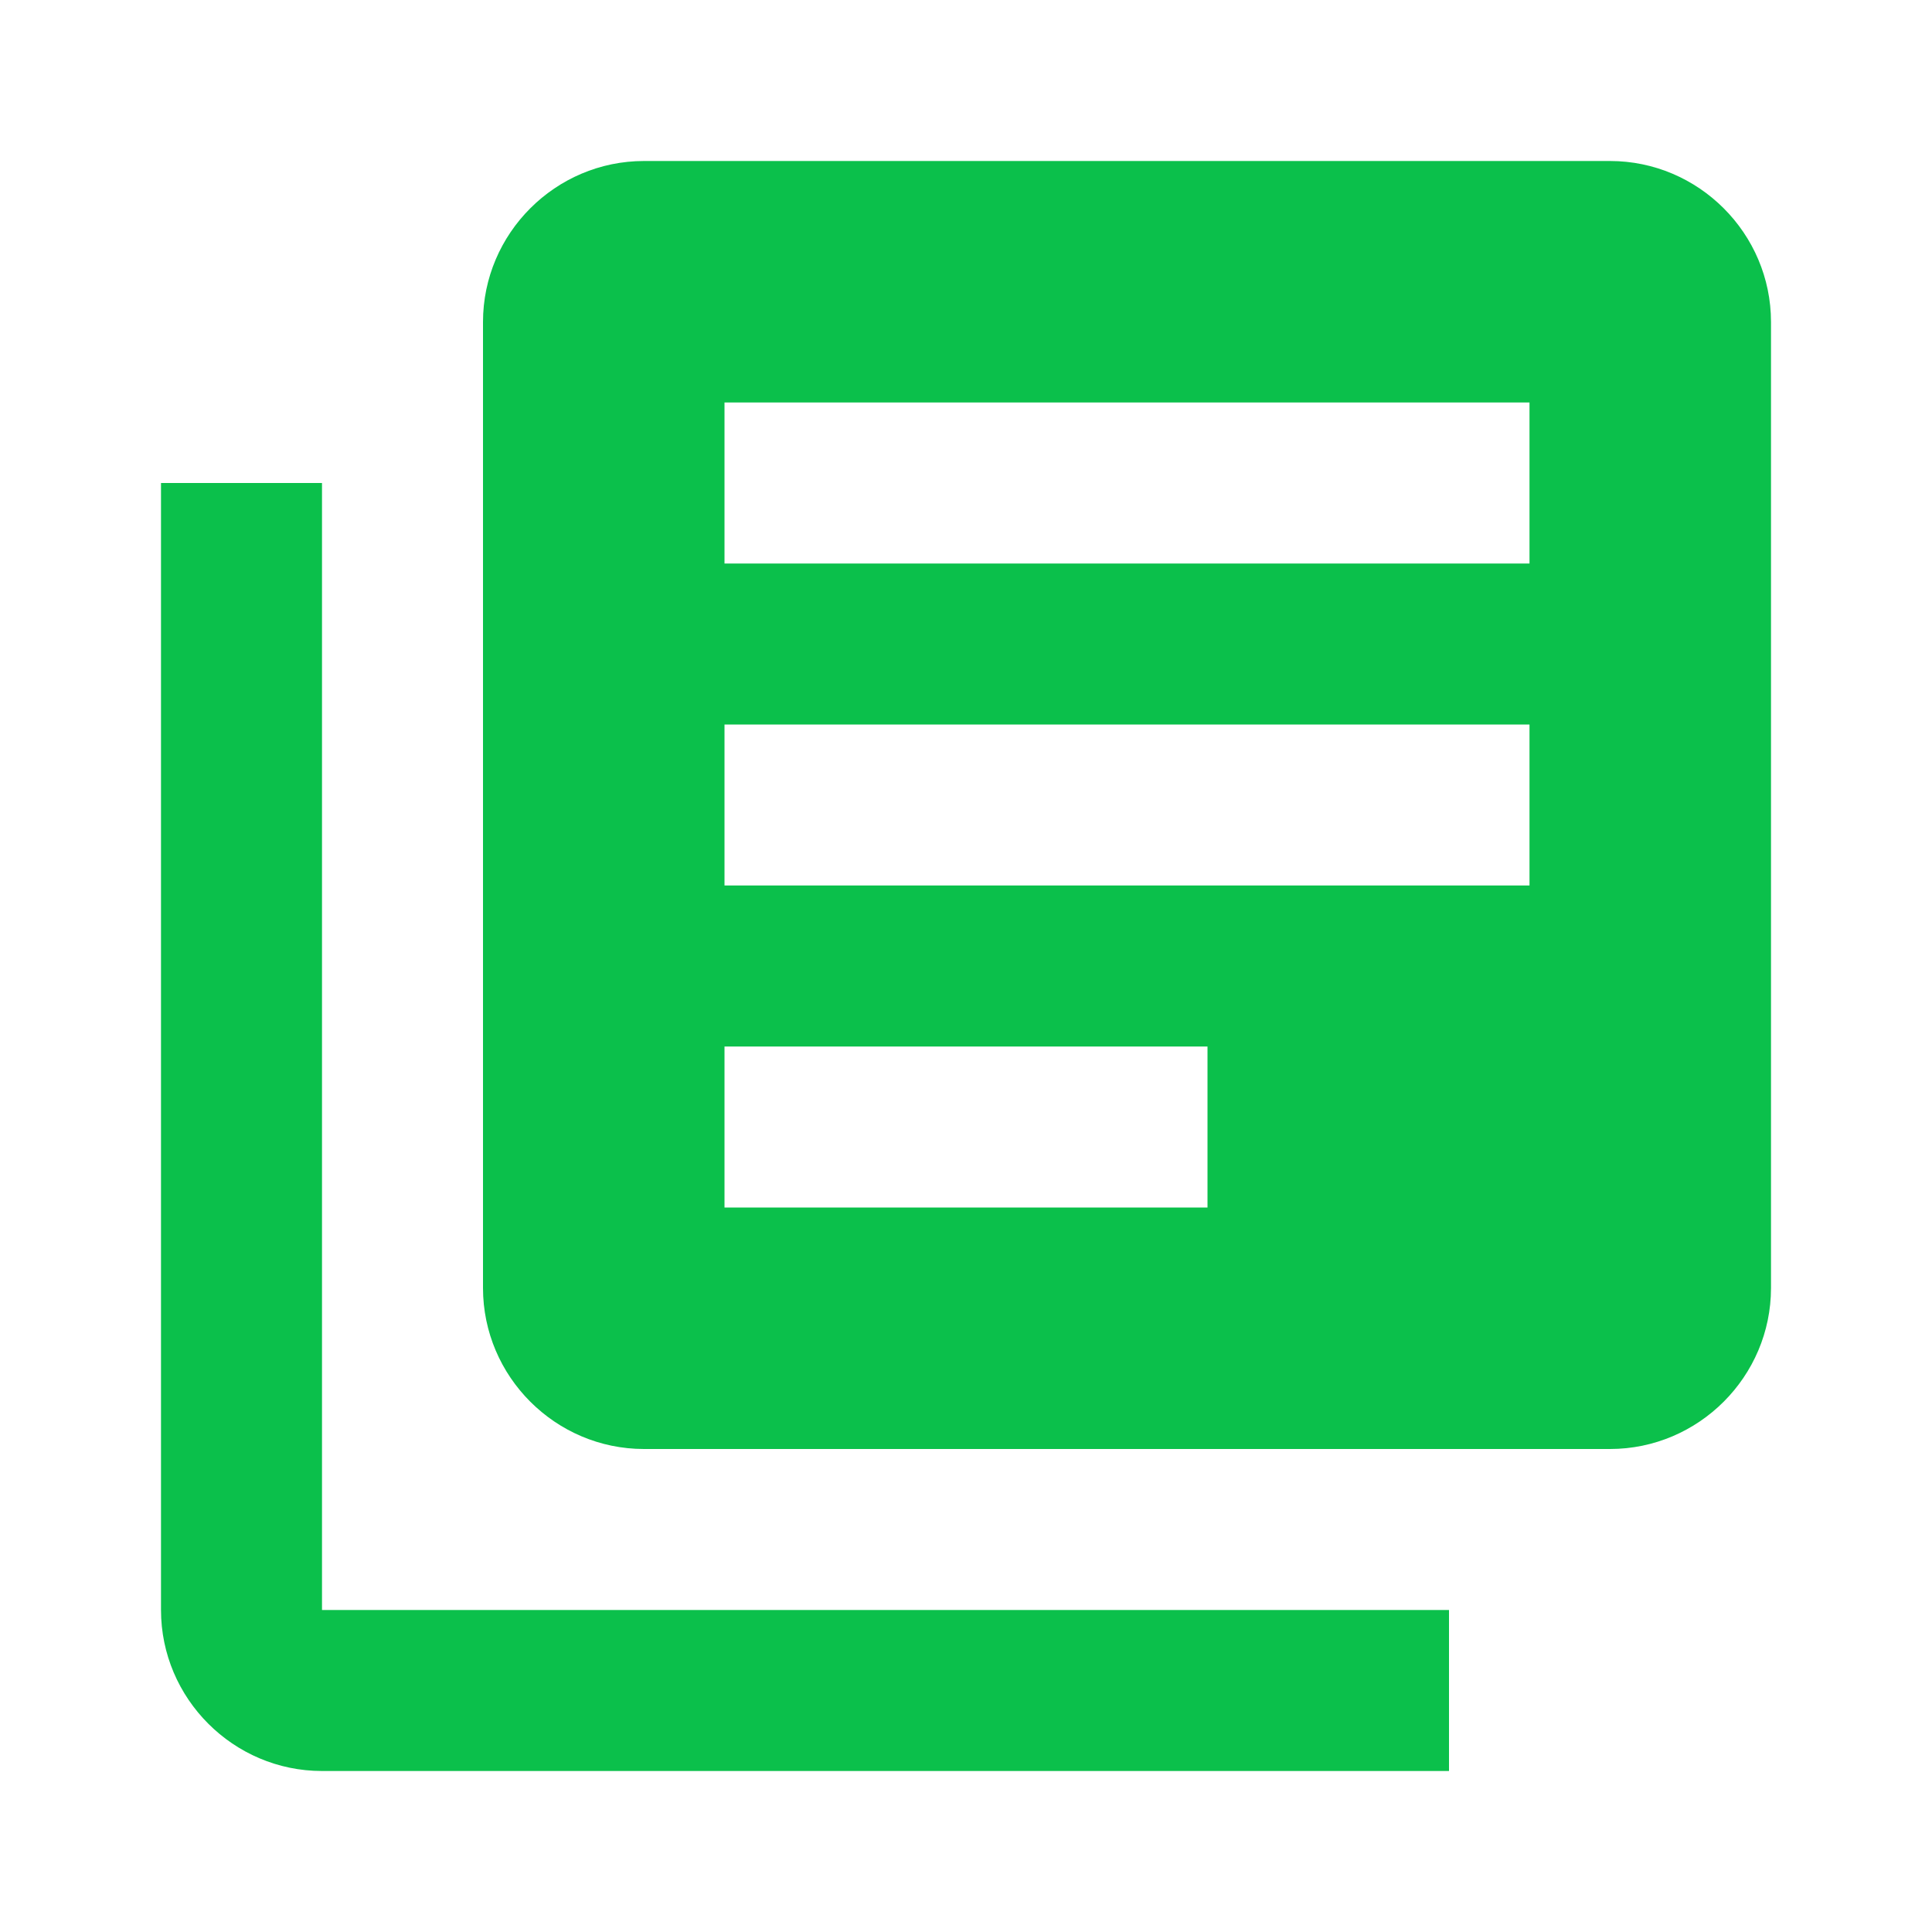
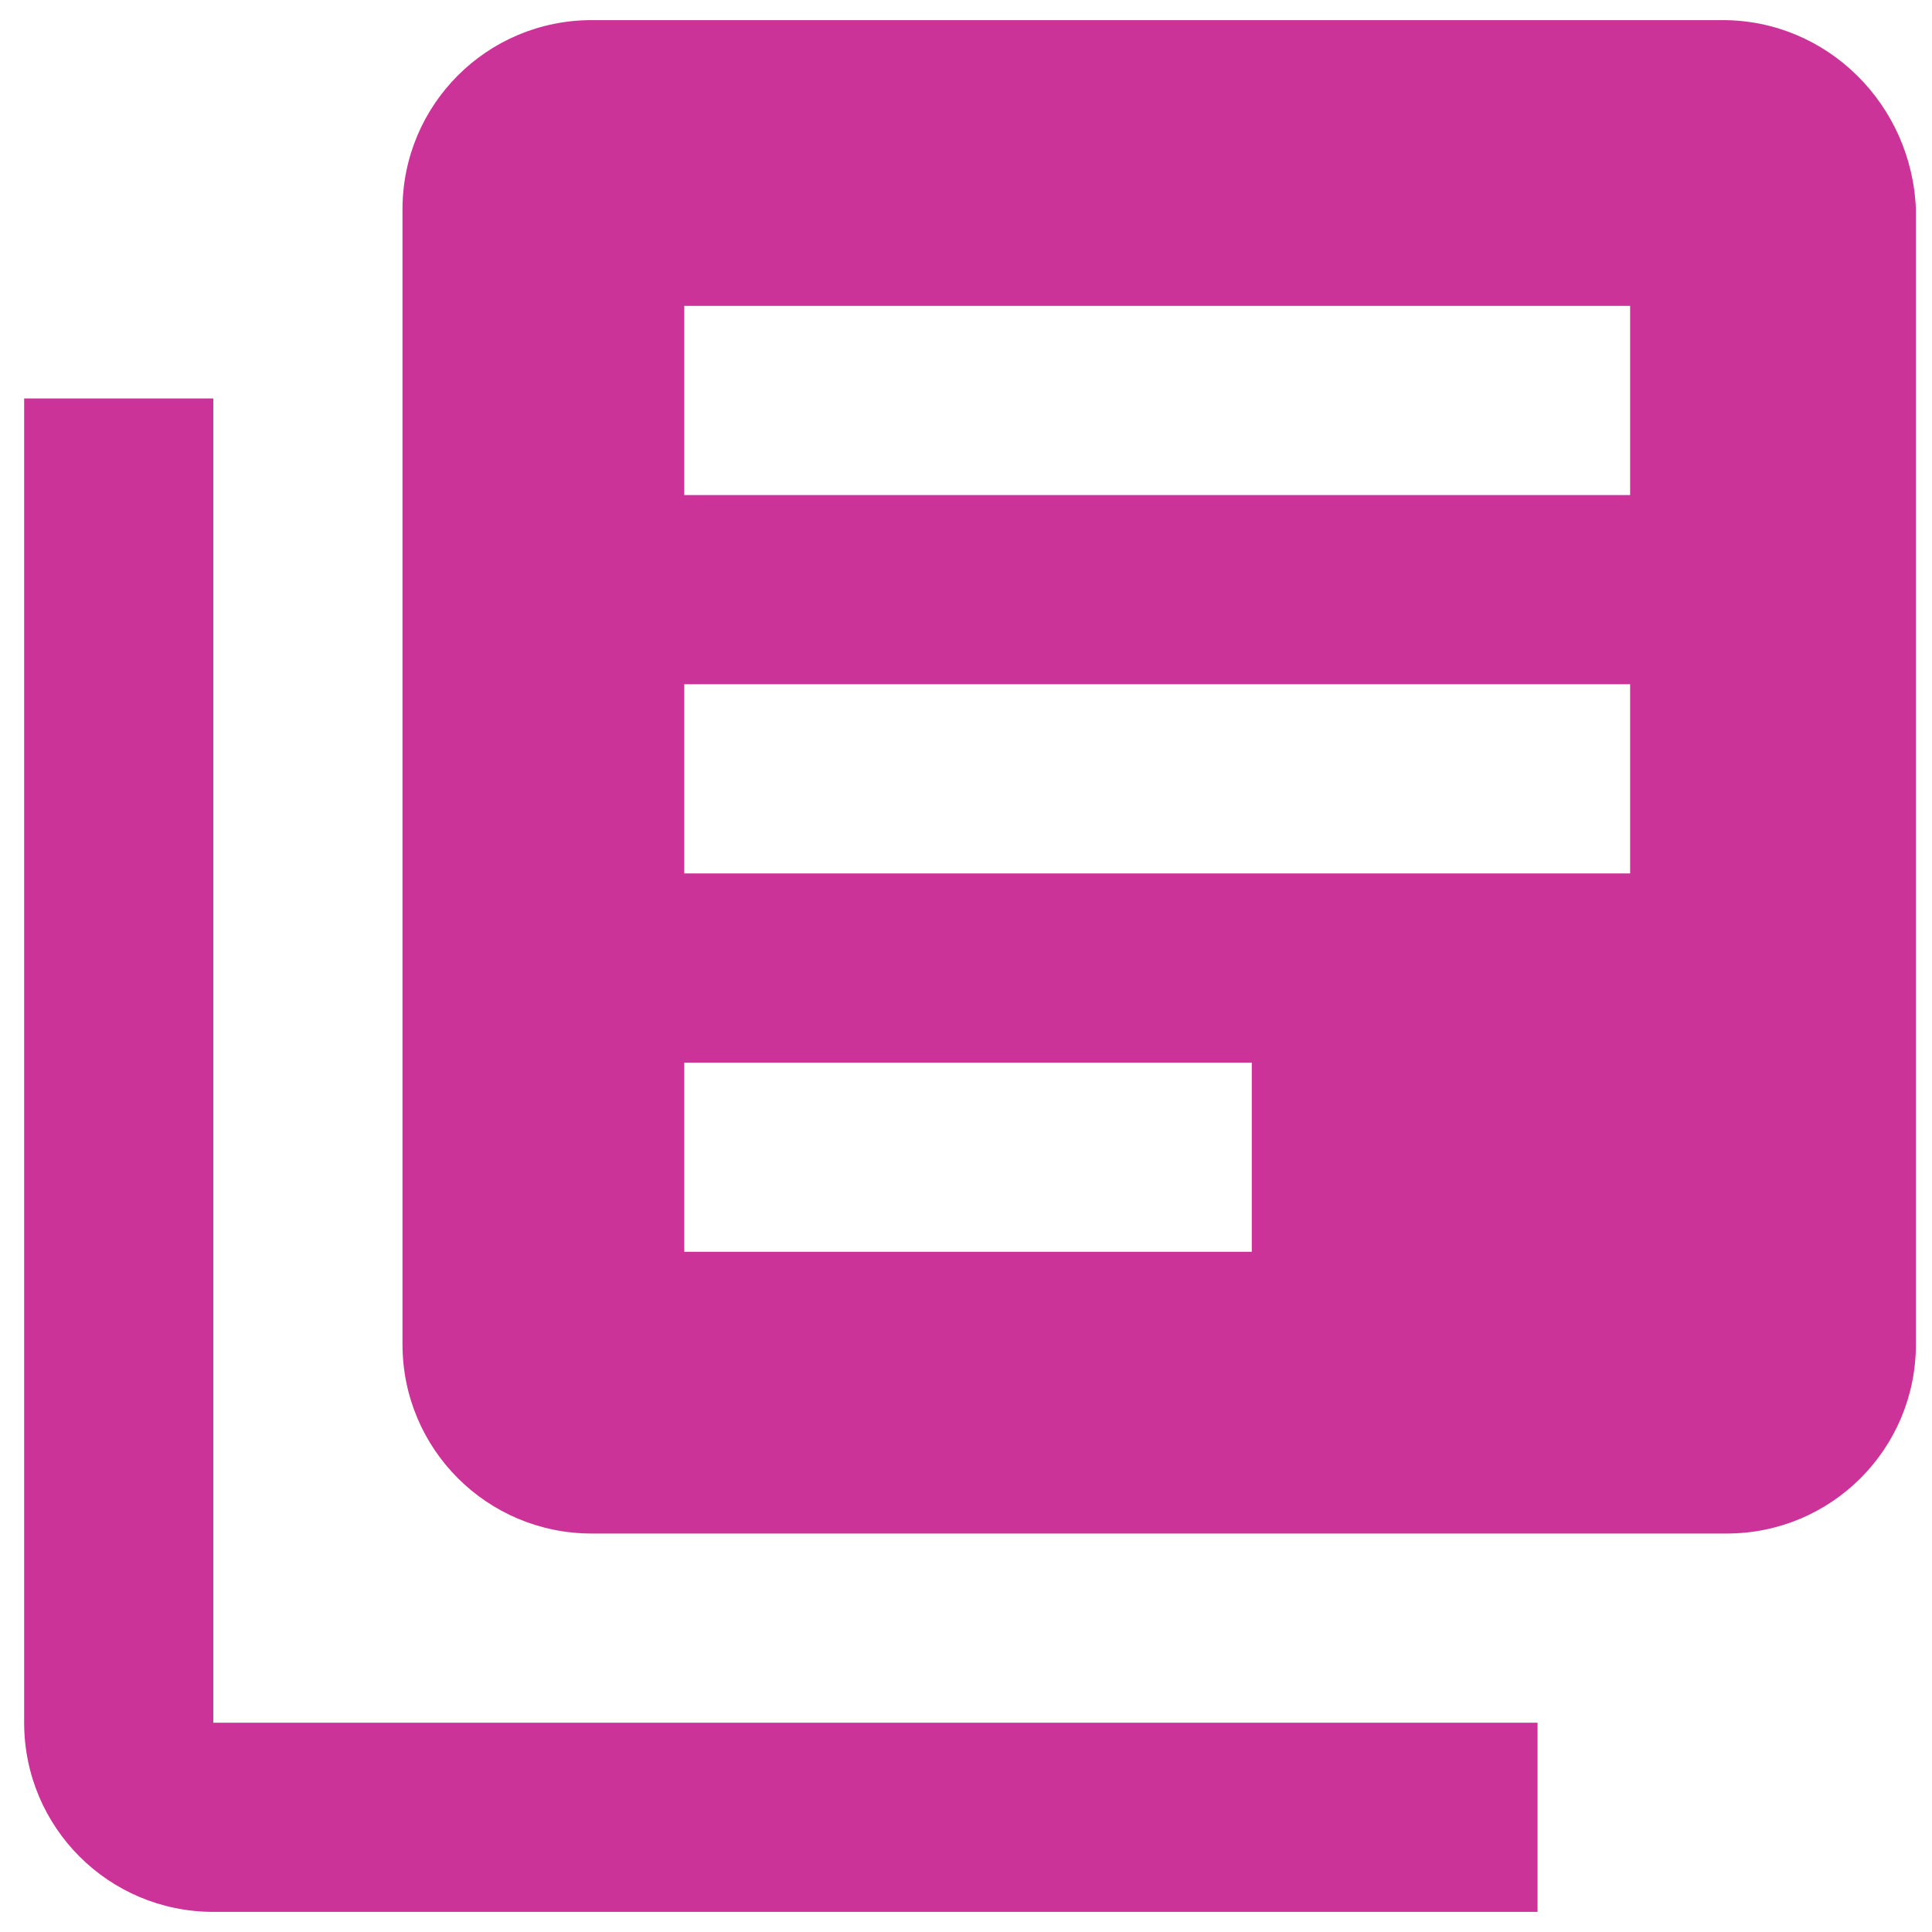
- <svg xmlns="http://www.w3.org/2000/svg" fill="#000000" height="48" viewBox="0 0 24 24" width="48" id="svg2" version="1.1">
-   <defs id="defs10" />
-   <path d="M0 0h24v24H0z" fill="none" id="path4" />
-   <path d="M4 6H2v14c0 1.1.9 2 2 2h14v-2H4V6zm16-4H8c-1.1 0-2 .9-2 2v12c0 1.1.9 2 2 2h12c1.1 0 2-.9 2-2V4c0-1.1-.9-2-2-2zm-1 9H9V9h10v2zm-4 4H9v-2h6v2zm4-8H9V5h10v2z" id="path6" style="fill:#0bc04b;fill-opacity:1" />
+ <svg xmlns="http://www.w3.org/2000/svg" version="1.1" id="svg2" x="0px" y="0px" viewBox="0 0 48 48" style="enable-background:new 0 0 48 48;" xml:space="preserve">
+   <style type="text/css">
+ 	.st0{fill:none;}
+ 	.st1{fill:#CC3399;}
+ </style>
+   <path id="path4" class="st0" d="M0,0h48v48H0V0z" />
+   <path id="path6" class="st1" d="M5.3,9.9H0.6v32.9c0,2.6,2.1,4.7,4.7,4.7h32.9v-4.7H5.3V9.9z M42.8,0.5H14.7c-2.6,0-4.7,2.1-4.7,4.7  v28.2c0,2.6,2.1,4.7,4.7,4.7h28.2c2.6,0,4.7-2.1,4.7-4.7V5.2C47.5,2.6,45.4,0.5,42.8,0.5z M40.5,21.7H17V17h23.5V21.7z M31.1,31.1  H17v-4.7h14.1V31.1z M40.5,12.3H17V7.6h23.5V12.3z" />
</svg>
